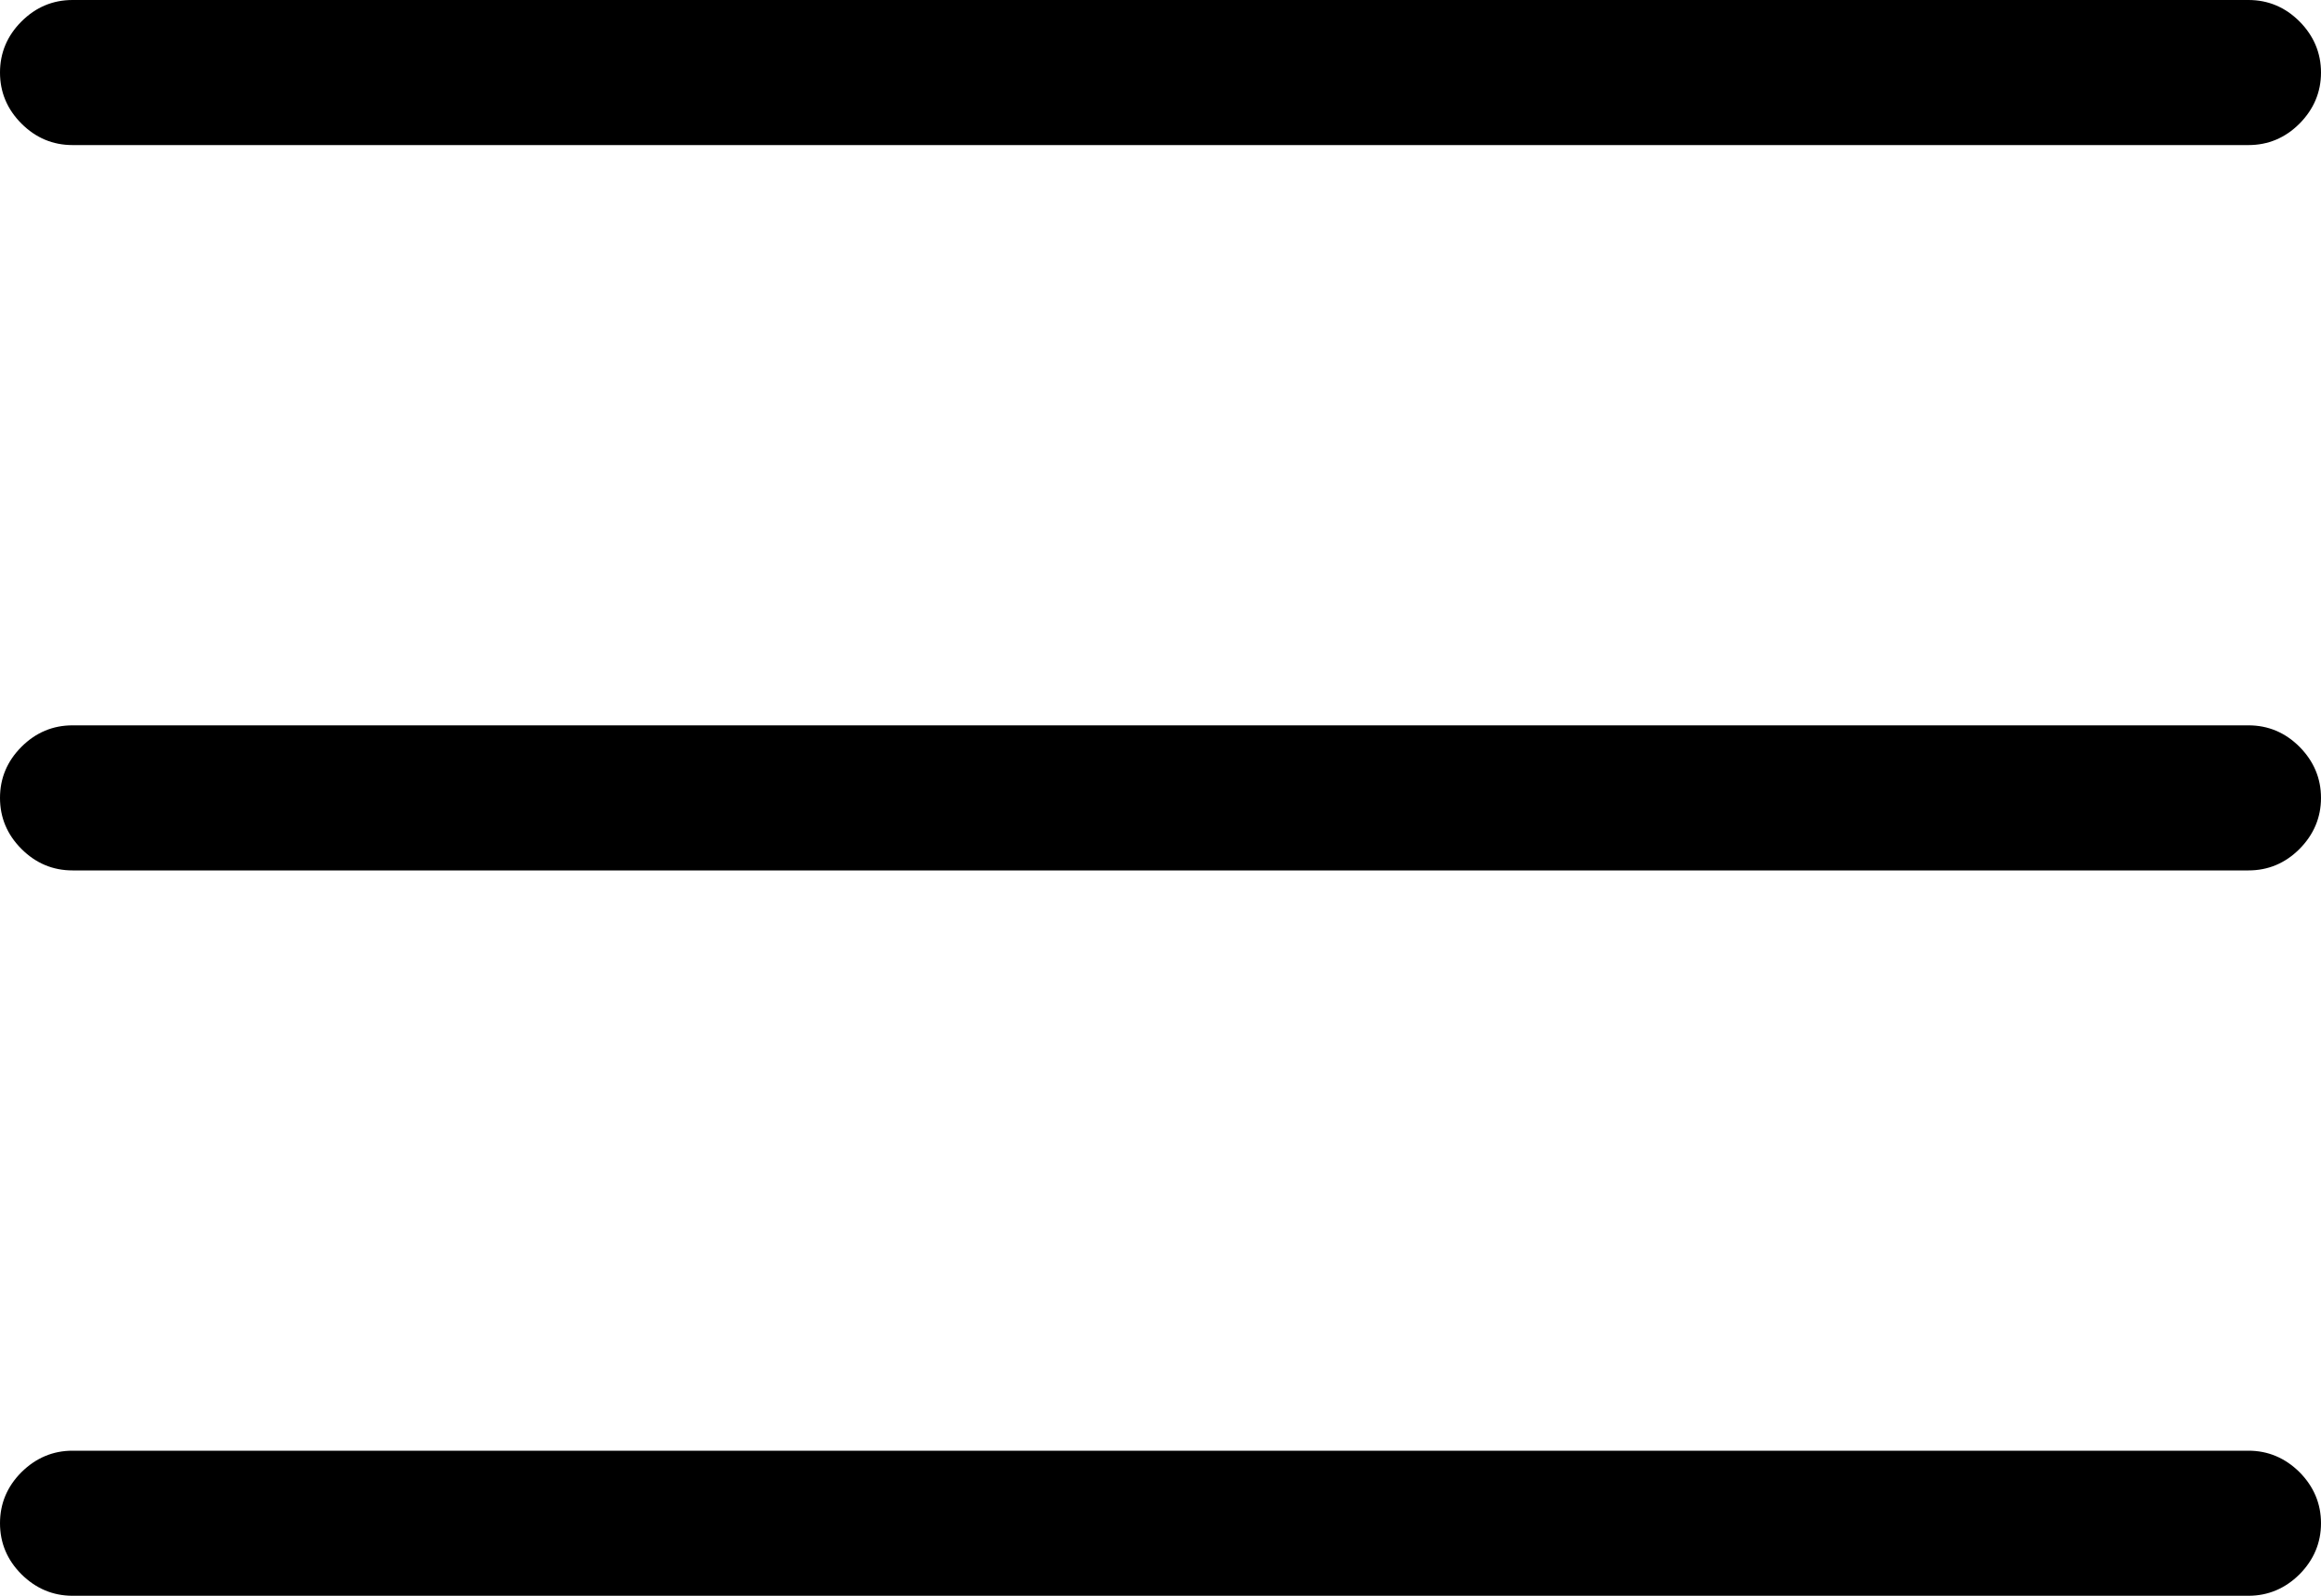
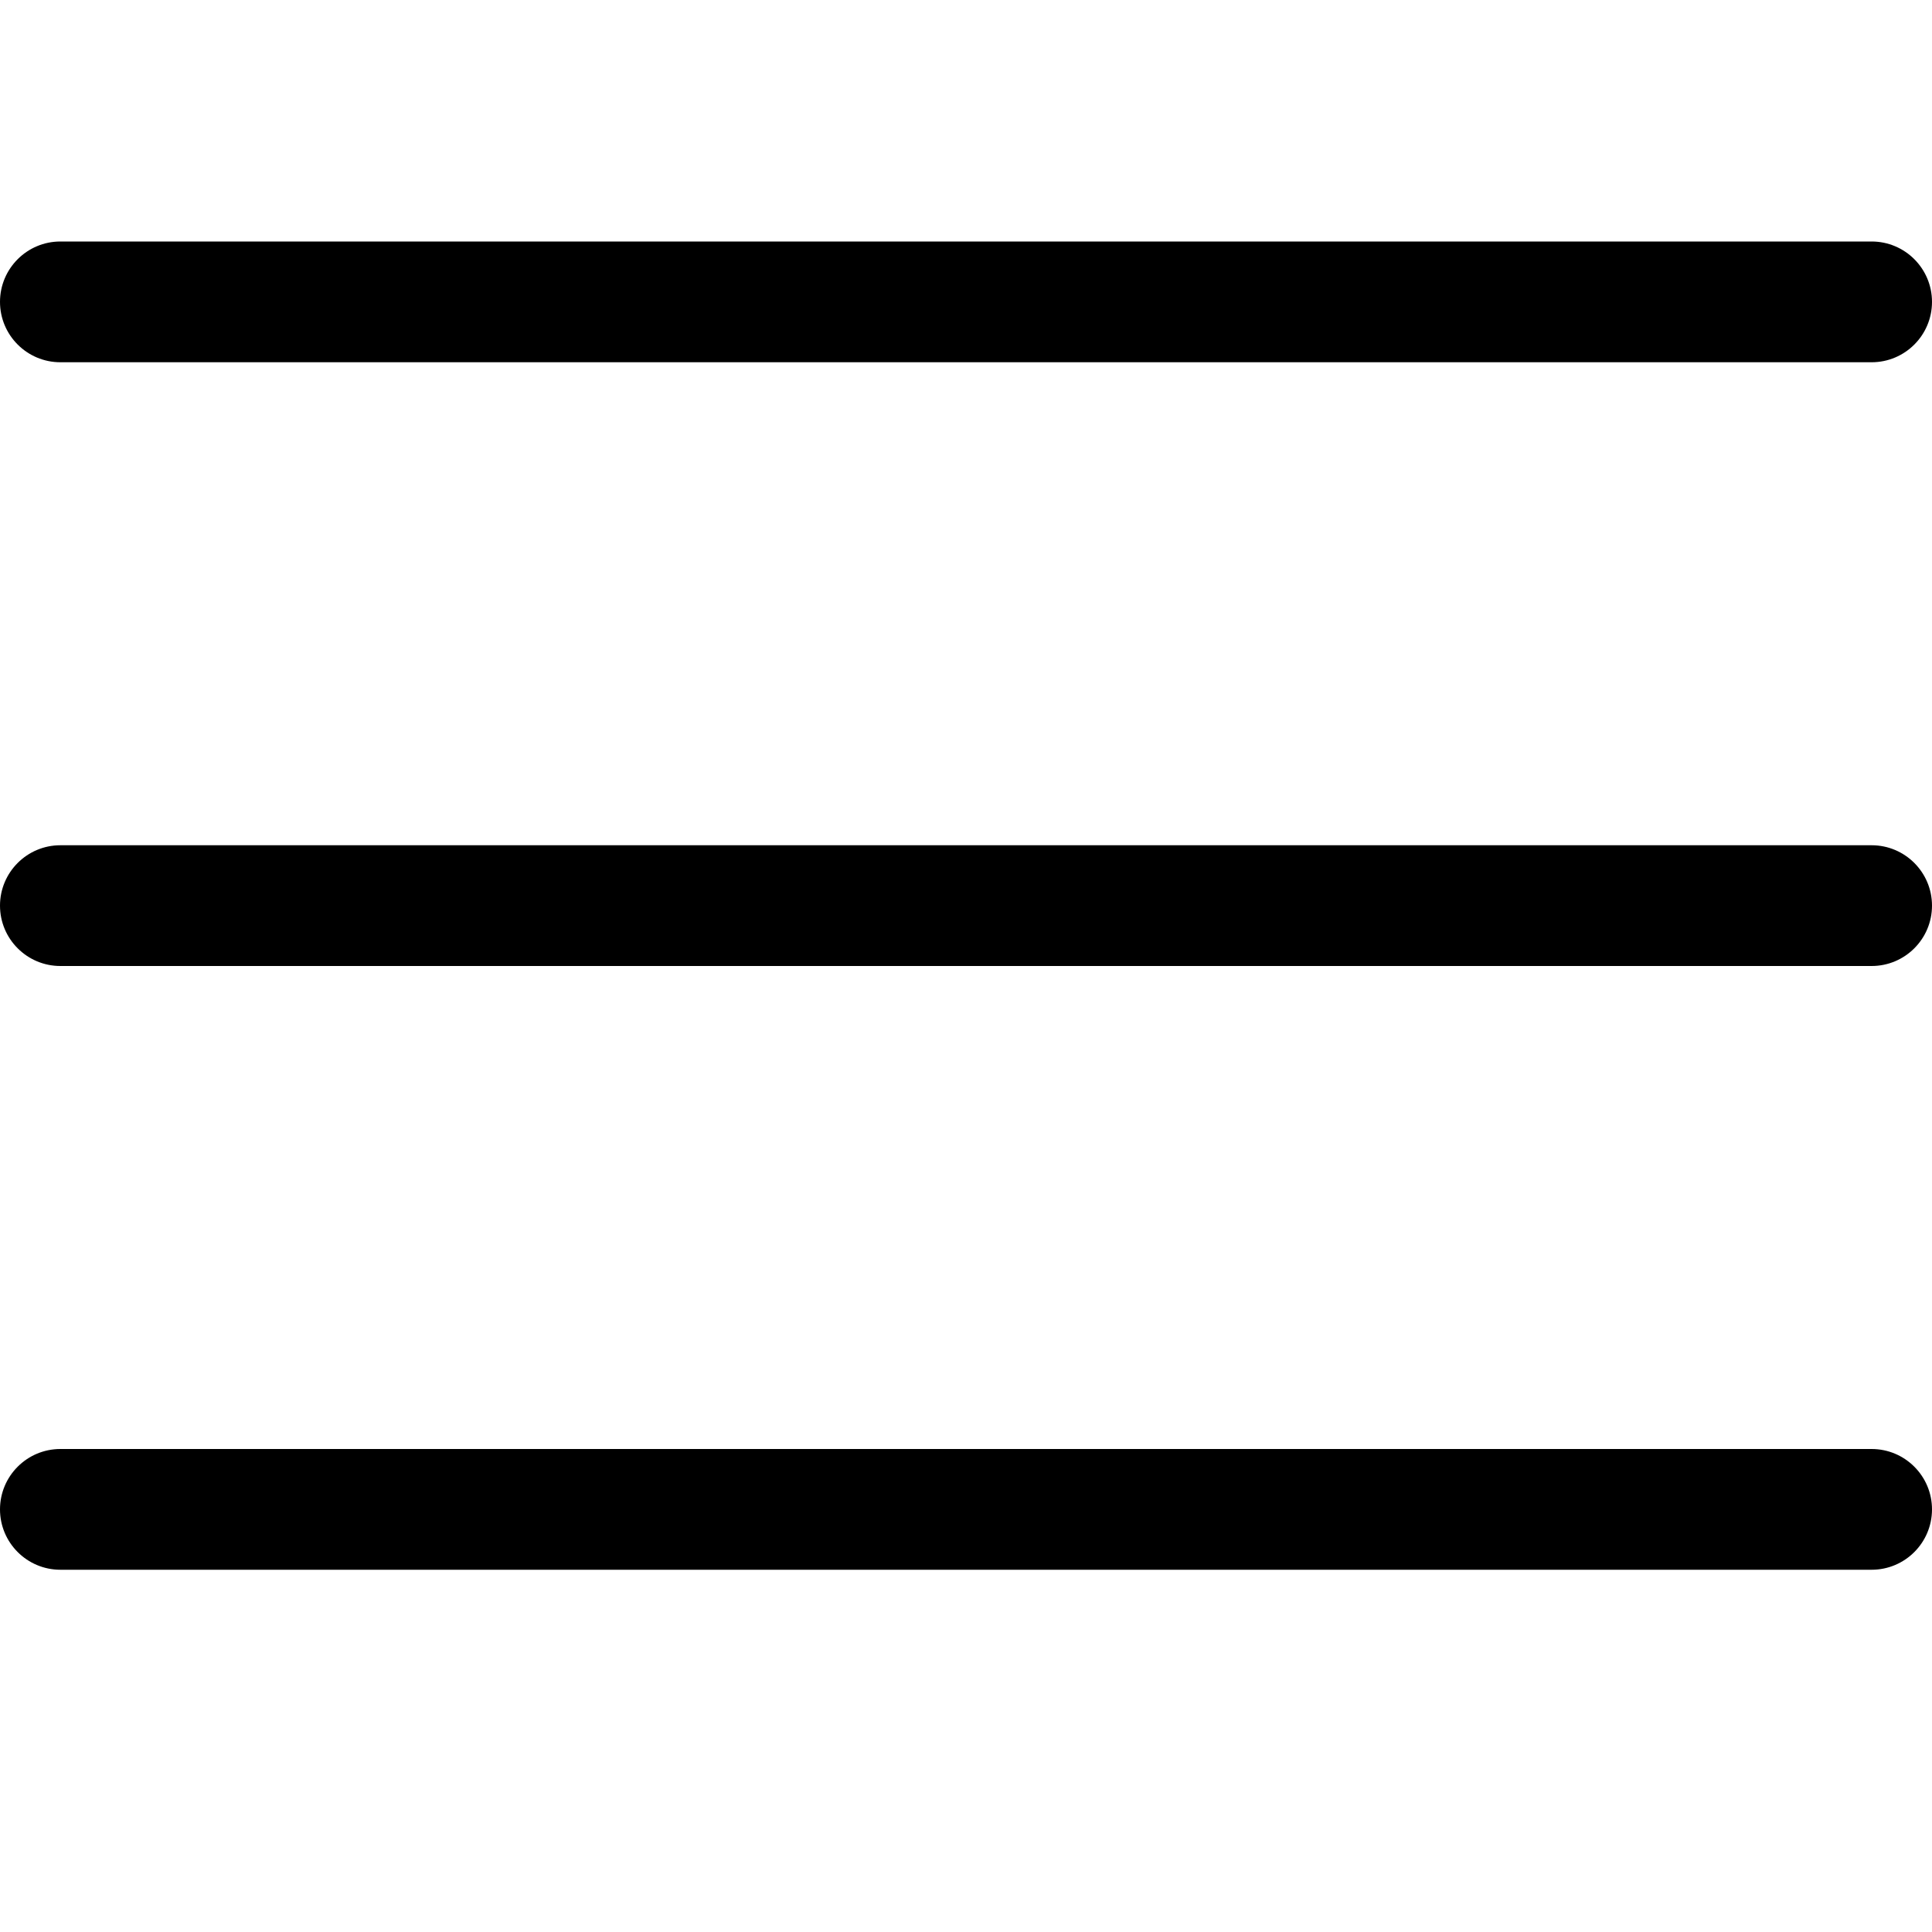
- <svg xmlns="http://www.w3.org/2000/svg" width="16" height="11" viewBox="0 0 16 11">
-   <path d="M0.5 1C0.365 1 0.247 0.951 0.148 0.852C0.049 0.753 0 0.635 0 0.5C0 0.365 0.049 0.247 0.148 0.148C0.247 0.049 0.365 0 0.5 0H15.5C15.635 0 15.753 0.049 15.852 0.148C15.95 0.247 16 0.365 16 0.5C16 0.635 15.95 0.753 15.852 0.852C15.753 0.951 15.635 1 15.5 1H0.5ZM0.5 6C0.365 6 0.247 5.951 0.148 5.852C0.049 5.753 0 5.635 0 5.5C0 5.365 0.049 5.247 0.148 5.148C0.247 5.049 0.365 5 0.5 5H15.5C15.635 5 15.753 5.049 15.852 5.148C15.95 5.247 16 5.365 16 5.5C16 5.635 15.95 5.753 15.852 5.852C15.753 5.951 15.635 6 15.5 6H0.5ZM0.5 11C0.365 11 0.247 10.95 0.148 10.852C0.049 10.753 0 10.635 0 10.5C0 10.365 0.049 10.247 0.148 10.148C0.247 10.05 0.365 10 0.5 10H15.5C15.635 10 15.753 10.05 15.852 10.148C15.95 10.247 16 10.365 16 10.5C16 10.635 15.95 10.753 15.852 10.852C15.753 10.95 15.635 11 15.5 11H0.5Z" />
+ <svg xmlns="http://www.w3.org/2000/svg" width="16" height="16" viewBox="0 0 16 16">
+   <path d="M0 2.5C0 2.224 0.224 2 0.5 2H15.5C15.776 2 16 2.224 16 2.5C16 2.776 15.776 3 15.5 3H0.5C0.224 3 0 2.776 0 2.5ZM0 7.5C0 7.224 0.224 7 0.5 7H15.5C15.776 7 16 7.224 16 7.5C16 7.776 15.776 8 15.5 8H0.5C0.224 8 0 7.776 0 7.5ZM0.5 12C0.224 12 0 12.224 0 12.5C0 12.776 0.224 13 0.5 13H15.5C15.776 13 16 12.776 16 12.5C16 12.224 15.776 12 15.5 12H0.5Z" />
</svg>
